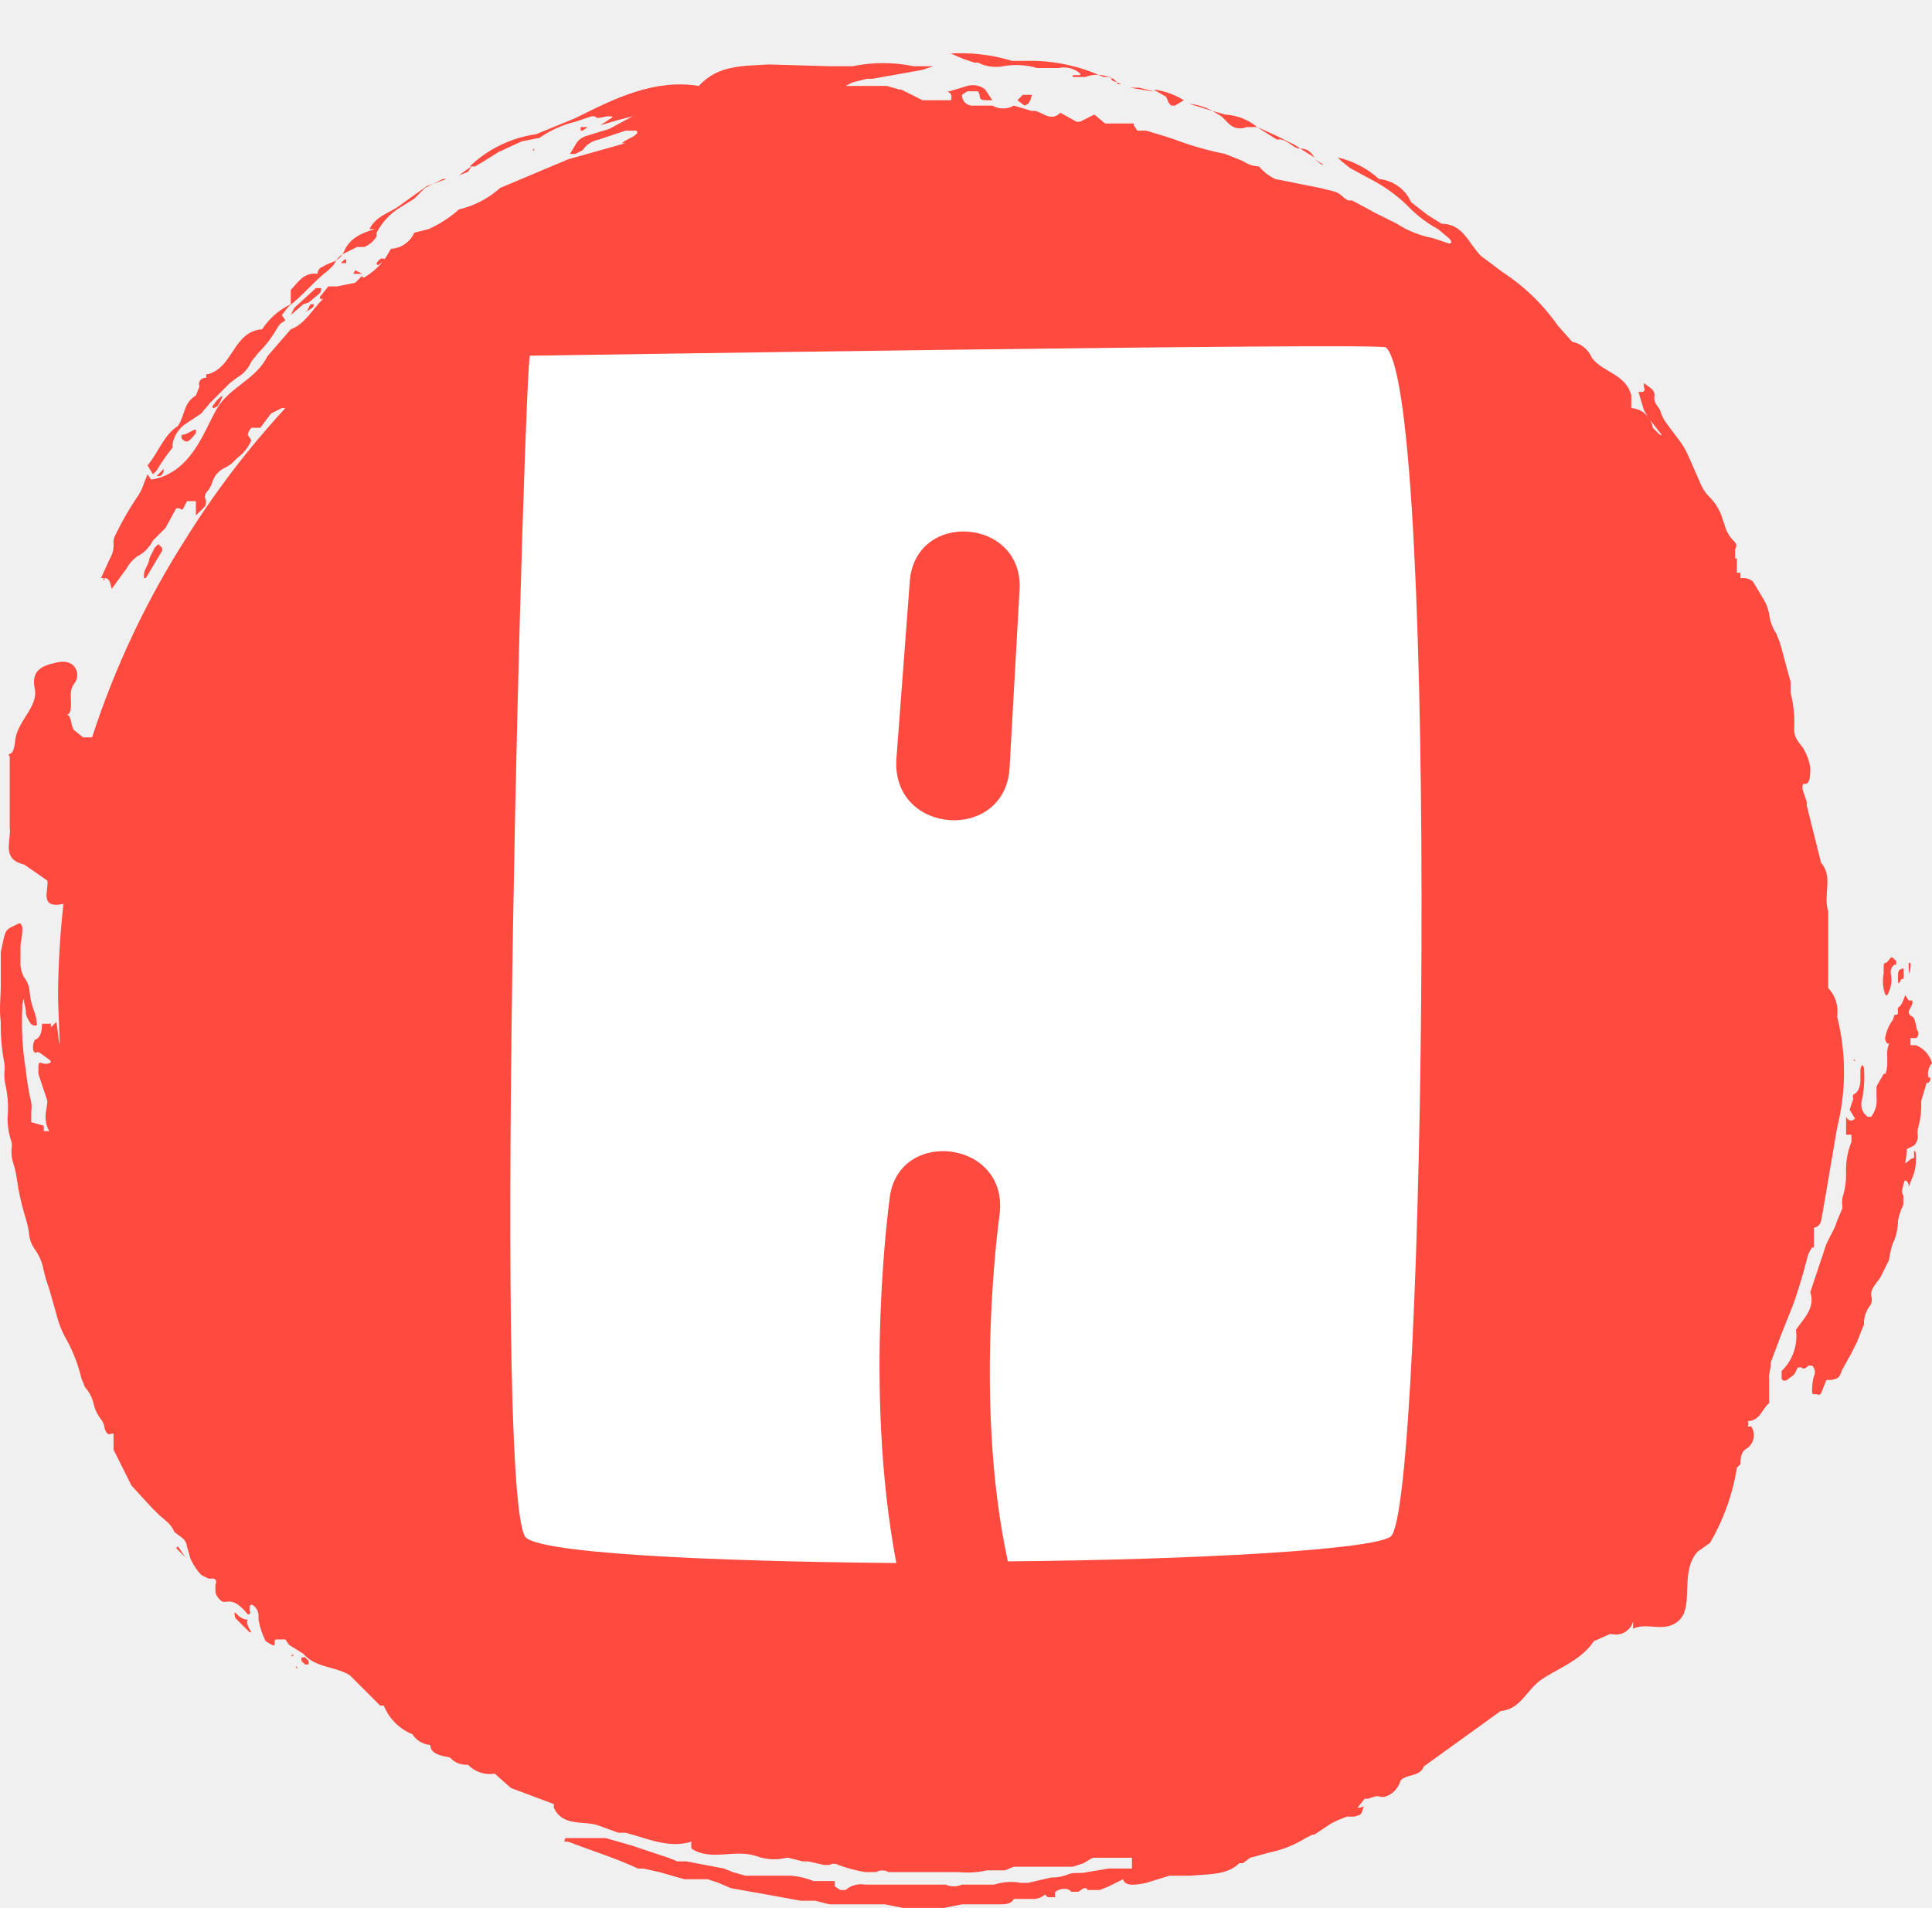
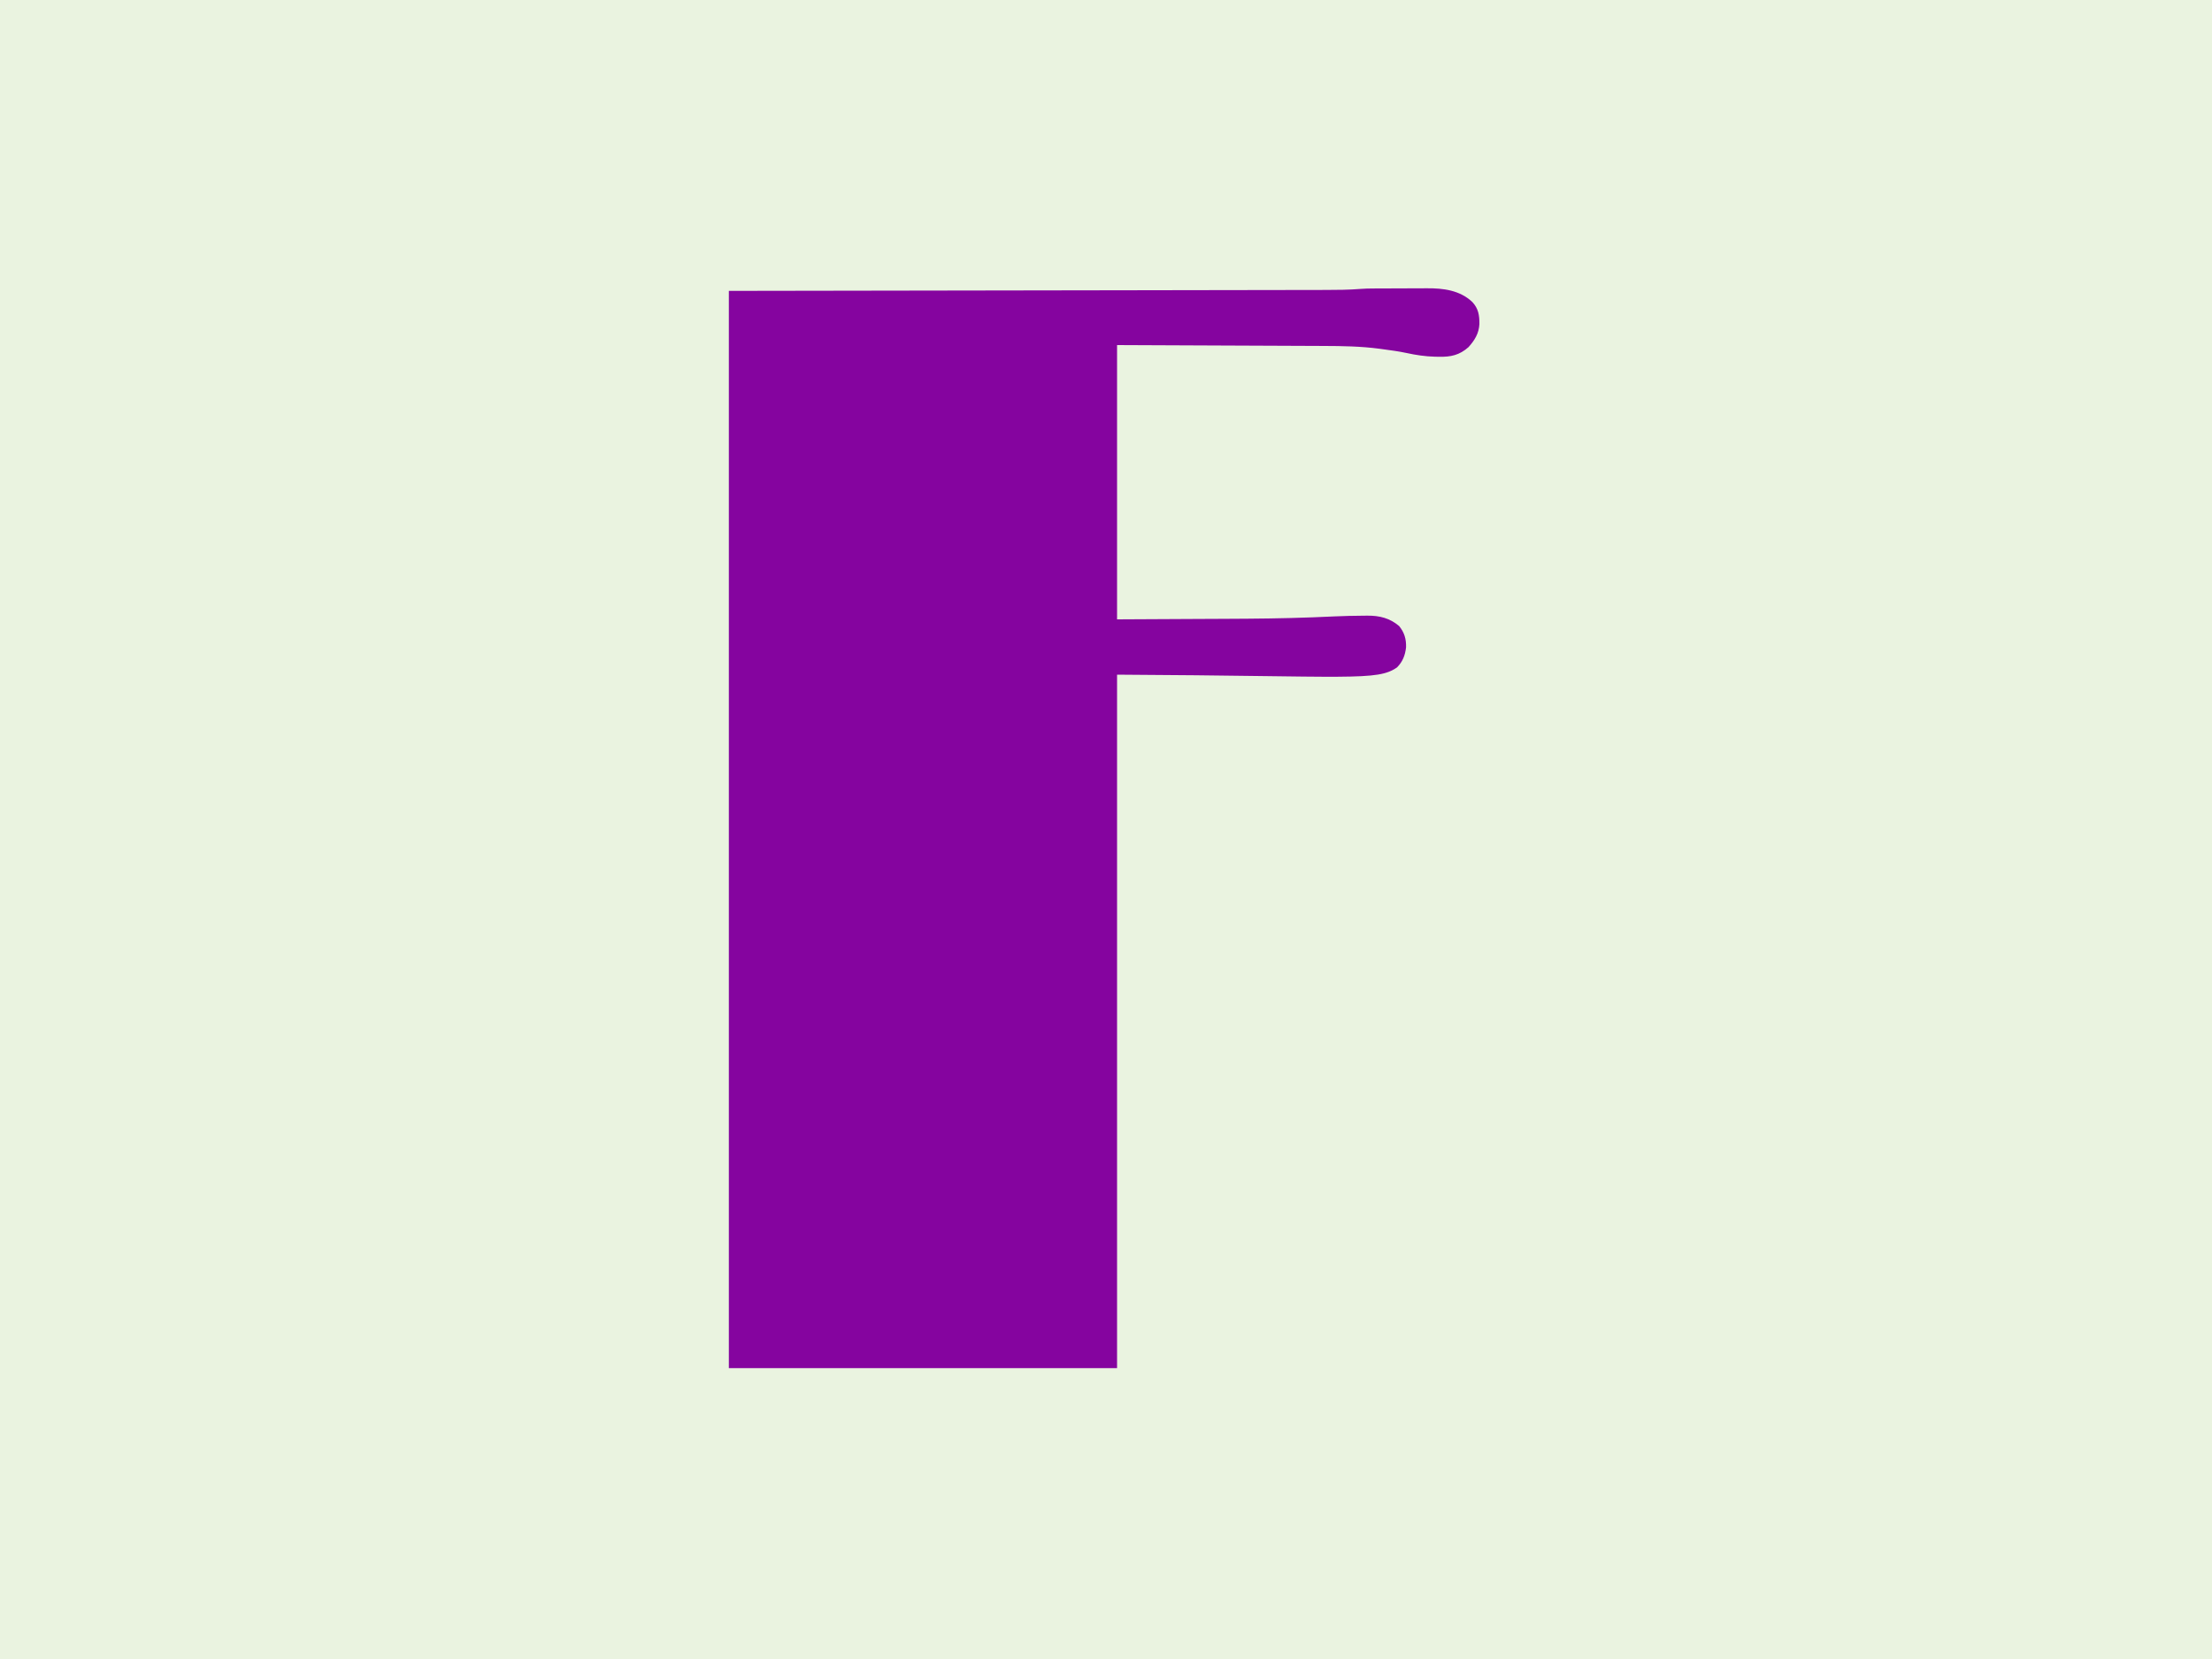
- <svg xmlns="http://www.w3.org/2000/svg" width="308.761" height="304.916" viewBox="0 0 106.008 104.687" class="css-1j8o68f" version="1.1" id="svg23">
-   <defs id="SvgjsDefs2684" />
-   <g id="SvgjsG2685" featurekey="rootContainer" transform="matrix(0.9820593,0,0,0.9820593,-0.05456052,0)" fill="#ff4a3f">
-     <g id="g17">
-       <path d="M19.8 15.3h.5l-.4-.2zm.5.1zm.8-.7c0 .1 0 .1.1.1l.4-.3c-.2-.1-.3-.1-.5.2zm.4-.2zm-4.1 2.3zm-.2.6l.3-.2c.1-.1.1-.2.1-.2h-.2l-.2.4c-.1-.1-.1 0 0 0zm2.2-2.9h-.1l-.2.2h.3zm-2.1 2.4l.6-.5c.1-.1.1-.2.1-.3h-.3l-1.2 1.1-.2.4.7-.6zm-1.1.8z" id="path3" />
-       <path d="M9.7 25v-.2a1.7 1.7 0 0 1 .7-1.1l.9-.6.5-.6.7-.7.4-.4.4-.3a1.9 1.9 0 0 0 .8-.9l.4-.5a5.9 5.9 0 0 0 1-1.3l.2-.3.3-.2-.2-.3.4-.5c.8-.6 1.4-1.4 2.2-2l.3-.3a1.4 1.4 0 0 1 .5-.6l.8-.4h.4a1.4 1.4 0 0 0 .7-.6V13a3.5 3.5 0 0 1 1.3-1.4l.8-.5.2-.2.4-.4 1-.5h.2l-1.1.4-1.4 1c-.6.5-1.4.6-1.8 1.4h.3c-.7.2-1.4.5-1.7 1.2s-.8.6-1.2.9a.4.4 0 0 0-.3.4c-.8-.1-1.1.5-1.5.9v.8a3.9 3.9 0 0 0-1.6 1.4c-1.6.1-1.6 2.1-3 2.5h-.1a.2.2 0 0 0 0 .2c-.3 0-.5.2-.4.5l-.2.5c-.7.4-.6 1.1-1 1.7-.8.5-1.1 1.5-1.7 2.2l.3.5.2-.2a11.6 11.6 0 0 1 .9-1.3zM53.9 3.3l.6.2h.2a2.2 2.2 0 0 0 1.4.2 4.1 4.1 0 0 1 1.9.1h1.2a1.4 1.4 0 0 1 1.2.3.1.1 0 0 1 0 .1H60a.1.1 0 0 0 0 .1h.7a1.8 1.8 0 0 1 1.3 0c.2 0 .1.1.2.2l.5.2h-.2c-.2-.4-.5-.4-.8-.4a9.7 9.7 0 0 0-4.3-.9h-.8A9.8 9.8 0 0 0 53 3h.2zm7.3 3.1zM50.3 4.7zm10.9 1.7h.2-.2zM19 14.7zm32.1-10zm17.6 2.2a.9.9 0 0 0 1 .2h.6a3.1 3.1 0 0 0-1.8-.7l-.7-.2.5.3zm-3.4-1.3c0 .1.1.2.2.3h.2l.5-.3a4.2 4.2 0 0 0-1.7-.6l.7.4zm7.4 2.7l.8.5c-.2-.3-.4-.5-.8-.5z" id="path5" />
-       <path d="M99 76.1l.6-1.6.6-1.5c.2-.5.6-1.8.8-2.6a1.7 1.7 0 0 1 .3-.7h.1v-1.1c.5-.1.4-.6.5-.9l.8-4.7a12.7 12.7 0 0 0 0-6.2 1.9 1.9 0 0 0-.5-1.6v-4.3c-.3-.9.3-1.9-.4-2.7L101 45a.4.4 0 0 0 0-.2l-.2-.6a.5.5 0 0 1 0-.4h.1c.3 0 .3-.5.3-.9a3 3 0 0 0-.4-1.1l-.3-.4a1.1 1.1 0 0 1-.2-.7 6.7 6.7 0 0 0-.2-2v-.6c-.2-.7-.4-1.5-.6-2.2l-.2-.5a2.5 2.5 0 0 1-.4-1.1 2.5 2.5 0 0 0-.3-.8l-.6-1a.8.8 0 0 0-.6-.2h-.1V32h-.2v-.8H97V31a.4.4 0 0 0 0-.1v-.2c.1-.2.1-.3-.1-.5a1.8 1.8 0 0 1-.4-.6l-.2-.6a2.9 2.9 0 0 0-.7-1.2 2.2 2.2 0 0 1-.5-.7l-.7-1.6a4.3 4.3 0 0 0-.6-1l-.6-.8a2.4 2.4 0 0 1-.4-.8l-.2-.3a.6.6 0 0 1-.1-.5.5.5 0 0 0-.2-.4l-.4-.3v.2c.1.2 0 .3-.1.3h-.2l.3 1 .3.5.7.9h-.1l-.2-.2-.2-.2a1.3 1.3 0 0 0-1.2-1.1v-.7c-.3-1.2-1.6-1.3-2.2-2.1a1.5 1.5 0 0 0-1.1-.9l-.8-.9a11.3 11.3 0 0 0-3.1-3l-.8-.6-.4-.3c-.7-.7-1-1.8-2.2-1.8l-.8-.5-.9-.7a2.2 2.2 0 0 0-1.8-1.3 5.1 5.1 0 0 0-2.3-1.2l.2.2.5.4 1.3.7a8.5 8.5 0 0 1 2.1 1.6 6.8 6.8 0 0 0 1.5 1.1l.6.5c.1.1.2.2.1.3H81l-.9-.3a5.6 5.6 0 0 1-2-.8l-1.2-.6-1.3-.7h-.2c-.3-.1-.4-.4-.8-.5l-.8-.2-2.5-.5a2.6 2.6 0 0 1-.9-.7 1.7 1.7 0 0 1-.9-.3l-1-.4a18.1 18.1 0 0 1-2.8-.8l-.6-.2-1-.3h-.5l-.2-.3v-.1h-1.6l-.6-.5-.4.2-.4.2h-.2l-.9-.5c-.6.6-1.1-.2-1.6-.1l-1-.3a1.2 1.2 0 0 1-1.2 0h-1.2a.6.6 0 0 1-.5-.6l.3-.2h.6a.7.7 0 0 1 .1.3c0 .2.2.2.5.2h.2l-.4-.6a1.1 1.1 0 0 0-1-.2l-1 .3H53c.3.2.2.3.2.5h-1.6l-.4-.2-.8-.4h-.1l-.7-.2h-2.3l.4-.2.8-.2h.3l1.7-.3 1.1-.2.6-.2h-1.1a8.4 8.4 0 0 0-3.4 0h-1.3L43 3.6c-1.4.1-2.8 0-3.9 1.2-2.5-.4-4.7.7-6.9 1.8l-2.2.9a6.7 6.7 0 0 0-3.7 1.8h.3l.5-.3.8-.5 1.3-.6 1-.2a6 6 0 0 1 2-.9l.9-.3h.2c.1.2.5 0 .7 0h.2c.1 0 .1.1 0 .1l-.6.4 1-.3.8-.2-1.3.7-1.3.4a1 1 0 0 0-.6.5l-.3.5h.3l.4-.2a1.4 1.4 0 0 1 .9-.6l1.5-.5h.5a.1.1 0 0 1 .1.2c-.2.2-.6.3-.8.5h.2l-3.2.9-3.8 1.6a5.2 5.2 0 0 1-2.3 1.2 6.6 6.6 0 0 1-1.7 1.1l-.8.2a1.5 1.5 0 0 1-1.3.9l-.3.5a3.7 3.7 0 0 1-1.2 1.1h-.1v-.1l-.2.2-.2.2-1 .2h-.5l-.4.5c-.1.1-.1.2 0 .2h.1c-.6.6-1 1.4-1.8 1.7L15 19.9c-.6 1.2-1.8 1.6-2.6 2.6s-1.4 3.9-3.9 4.3l-.2-.3-.2.5a2.7 2.7 0 0 1-.4.8 16.9 16.9 0 0 0-1.2 2.1.8.8 0 0 0-.1.5 1.4 1.4 0 0 1-.2.8l-.5 1.1h.2c.3 0 .3.3.4.6l.8-1.1a2.2 2.2 0 0 1 .6-.7 2 2 0 0 0 .9-.9l.3-.3.4-.4.6-1.1h.2c.1.1.1.1.2 0l.2-.4h.5v.8l.5-.5a.5.5 0 0 0 0-.5.4.4 0 0 1 .1-.3 1.5 1.5 0 0 0 .3-.5 1.3 1.3 0 0 1 .8-.9l.3-.2.3-.3a2.4 2.4 0 0 0 .8-1l-.2-.3c0-.1.1-.3.2-.4h.5l.6-.8.6-.3h.2a48.8 48.8 0 0 0-5.5 7.2h-.1.1a48.4 48.4 0 0 0-5.3 11.2h-.5l-.5-.4c-.2-.2-.1-.7-.4-.9h.1c.3-.5-.1-1.2.3-1.7s.1-1.4-.9-1.2-1.5.5-1.3 1.5-1 1.8-1.1 2.9-.5.5-.3.9v3.9c.1.8-.5 1.8.8 2.1l1.3.9c.1.5-.5 1.6.9 1.3a49.2 49.2 0 0 0-.3 5c0 1.1.1 2.2.1 3.3v-.4c-.1-.4-.1-.8-.2-1.3l-.3.3v-.2h-.5c0 .5-.1.8-.4.9a.9.9 0 0 0-.1.5c0 .1.1.3.2.2s.4.2.7.4-.2.3-.4.2-.2.1-.2.3v.3l.5 1.5c0 .3-.1.6-.1.9a1.7 1.7 0 0 0 .2.8h-.3v-.3l-.7-.2v-.6a1.5 1.5 0 0 0 0-.5 14.6 14.6 0 0 1-.3-1.8 16.6 16.6 0 0 1-.2-3.5.9.9 0 0 1 .1-.5v.2a2.9 2.9 0 0 1 .1.5.8.8 0 0 0 .1.4c.1.2.2.4.4.4s.1-.1.1-.2a2.1 2.1 0 0 0-.1-.5 4.2 4.2 0 0 1-.3-1.3 1.5 1.5 0 0 0-.3-.7 1.6 1.6 0 0 1-.2-.9v-.8c0-.3.1-.6.1-.9a.5.5 0 0 0-.1-.4h-.1c-.8.4-.7.2-1 1.6V55c0 .7-.1 1.4 0 2.1a10.8 10.8 0 0 0 .2 2.3 1.8 1.8 0 0 1 0 .5 3.1 3.1 0 0 0 .1.9 5.9 5.9 0 0 1 .1 1.3 3.9 3.9 0 0 0 .2 1.7 1.2 1.2 0 0 1 0 .4 2.1 2.1 0 0 0 .1.8 4.9 4.9 0 0 1 .2.9 14 14 0 0 0 .5 2.2 5 5 0 0 1 .2 1 1.7 1.7 0 0 0 .3.7 2.9 2.9 0 0 1 .5 1.2 8.5 8.5 0 0 0 .3 1l.4 1.4a5.4 5.4 0 0 0 .6 1.5 8.5 8.5 0 0 1 .8 2.1l.2.5a2.1 2.1 0 0 1 .5 1 2.1 2.1 0 0 0 .4.8 1 1 0 0 1 .2.5c.1.3.2.4.4.3h.1v.9l.5 1 .5 1 1.1 1.2.4.4c.3.3.7.5.9 1l.4.3a.7.7 0 0 1 .3.5l.2.7a3.3 3.3 0 0 0 .6.9l.4.2h.3a.2.2 0 0 1 .1.3 2.5 2.5 0 0 0 0 .5.9.9 0 0 0 .4.5h.2c.4-.1.8.2 1.2.7h.1c0-.1.1-.1 0-.2v-.2c0-.1.1-.2.2-.1a.7.7 0 0 1 .3.6v.2a4.3 4.3 0 0 0 .4 1.2c.5.3.5.3.5.1s0-.2.2-.2h.4l.2.3.8.5c.7.8 1.8.7 2.6 1.2l1.7 1.7h.2a2.9 2.9 0 0 0 1.6 1.6 1.3 1.3 0 0 0 1 .6c0 .5.6.6 1.1.7a1.2 1.2 0 0 0 .8.4h.2a1.7 1.7 0 0 0 1.5.5l.9.8 2.4.9v.2c.5 1.1 1.7.7 2.5 1l1.1.4h.4c1.2.3 2.4.9 3.7.5a.7.7 0 0 0 0 .4c1.1.7 2.4 0 3.6.4a2.9 2.9 0 0 0 1.7.1h.1l.8.2h.3l.9.2h.3a.5.5 0 0 1 .5 0 7.9 7.9 0 0 0 1.5.4h.6a.7.7 0 0 1 .7 0h3.9a5 5 0 0 0 1.6-.1h1l.5-.2H60l.6-.2.5-.3h2.2v.6H62l-1.2.2c-.4.1-.7 0-1 .1a2.4 2.4 0 0 1-1 .2l-1.3.3h-.4a3.1 3.1 0 0 0-1.5.1h-1.8a1.1 1.1 0 0 1-.9 0h-4.5a1.3 1.3 0 0 0-1.1.3H47l-.3-.2v-.3h-1.2a4.1 4.1 0 0 0-1.3-.3h-2.5l-.7-.2-.5-.2-2.1-.4h-.5l-.5-.2-2.1-.7-1.4-.4h-2.2c-.1 0-.1.1-.1.2h.2c1.3.5 2.6.9 3.9 1.5h.3l.9.2 1.4.4h1.3l.6.2.7.3 1.7.3 1.1.2 1.1.2h.8l.8.2h3.1l1 .2h2.3l1-.2H56c.4 0 .6-.1.7-.3h1a1 1 0 0 0 .8-.3c-.1.1 0 .1.1.2h.4v-.2c0-.1 0-.1.2-.2s.6-.1.7.1h.4l.3-.2c.2 0 .2 0 .2.1h.7l.5-.2.8-.4c.1.3.4.4 1.3.2l1.3-.4h1.2c.9-.1 2 0 2.7-.7h.2l.4-.3 1.1-.3a6.1 6.1 0 0 0 2-.8l.4-.2h.1l.9-.6.4-.2.5-.2h.4c.4-.1.4-.1.5-.4s0-.1-.2-.1h-.1l.4-.5h.2c.3-.1.5-.2.7-.1h.2a1.3 1.3 0 0 0 .9-.9c.3-.4 1.1-.2 1.3-.8l4.3-3.1c1.1-.1 1.4-1.1 2.2-1.7s2.3-1.1 3-2.2l.9-.4h.1a1 1 0 0 0 1.2-.7v.4c.8-.4 1.8.3 2.6-.5s0-2.7 1-3.8l.7-.5a12.1 12.1 0 0 0 1.5-4.2l.2-.2c0-.3 0-.7.4-.9a.9.9 0 0 0 .2-1.2h-.2a.3.3 0 0 0 0-.3c.7 0 .8-.7 1.2-1V77a.5.5 0 0 1 0-.2 3.8 3.8 0 0 0 .1-.7zM5.9 32.2z" id="path7" />
-       <path d="M26.4 9.3l-.3.2-.4.3.5-.2zm6.1-2h.1l.3-.2h-.4zm-2.6 1l-.1.1h.1v-.1zm-1.5 1.4zm1.3-.2zm-6.3 3.1zM9.2 26.2l-.4.4H9a.4.4 0 0 0 .2-.4zm3-3.5a2.1 2.1 0 0 0 .3-.6 1.5 1.5 0 0 0-.5.5c-.1.1-.1.2 0 .2zM11 24.2V24c-.2 0-.5.3-.8.3v.2c.3.3.4.2.8-.3zm3 66.2zM73.9 9.2h.1l-.5-.3zm-2.5-1.4c.5-.1.8.4 1.2.5h.1l-.3-.2-1-.5-1.1-.5.3.2zM52.8 3.1zm11.7 2h-.1l-1.2-.2h.5zm2 .7l1.3.4a3.3 3.3 0 0 0-1.3-.4zm-9 0a1 1 0 0 0 .2-.5h-.5l-.3.3.4.3zm9 1.6zM49.9 4.2zm2.9.7zM48.5 4zm13.8 2.1a.5.5 0 0 0 0 .1zm44.8 52.3h-.3V58h.3c.1 0 .2-.3.1-.4s-.1-.7-.3-.8a.3.3 0 0 1-.2-.3l.2-.4a.4.4 0 0 0 0-.2h-.2l-.2-.3c-.1.3-.2.6-.4.7a.5.5 0 0 0 0 .2c0 .1 0 .2-.1.2h-.1a1.1 1.1 0 0 1-.1.3 2.3 2.3 0 0 0-.4.9.4.4 0 0 0 .1.4h.1a1.7 1.7 0 0 0-.1.8v.4a1.8 1.8 0 0 1-.1.5h-.1l-.4.7v.6a1.5 1.5 0 0 1-.3 1.1h-.2l-.2-.2a.9.9 0 0 1-.1-.8 6.5 6.5 0 0 0 .1-1.7c0-.1-.1-.2-.1-.2a.5.5 0 0 0-.1.3v.6c0 .2-.1.6-.3.7s-.1.2-.1.3l-.2.6.3.5c-.2.2-.4.1-.5-.1v1h.3v.4a4.2 4.2 0 0 0-.3 1.4 3.3 3.3 0 0 0 0 .4 4 4 0 0 1-.2 1.3 2 2 0 0 0 0 .6l-.3.7a3.2 3.2 0 0 1-.3.7l-.3.6-.9 2.7c.3.9-.4 1.5-.8 2.1a2.7 2.7 0 0 1-.8 2.3v.4c0 .1.1.2.3.1l.4-.3.2-.4h.2c.1.1.2.1.4-.1h.2a.5.5 0 0 1 .1.6 2.9 2.9 0 0 0-.1.8c0 .1 0 .2.1.2h.2c.1.1.2 0 .3-.3l.2-.5h.3c.4-.1.4-.1.6-.6l.5-.9.3-.6.4-1a1.6 1.6 0 0 1 .3-1 .6.6 0 0 0 .1-.6c0-.2 0-.3.2-.6l.3-.4.5-1a4.7 4.7 0 0 1 .2-.9 3 3 0 0 0 .3-1.3 3.8 3.8 0 0 1 .3-.9v-.5c-.1-.2-.1-.2 0-.6s.1-.2.2-.2a.4.4 0 0 1 .1.3l.2-.5a2.3 2.3 0 0 0 .2-.9v-.3c0-.1 0-.3-.1-.3v.4c-.2 0-.3.2-.5.3a6.4 6.4 0 0 0 .1-.8l.4-.2a.7.7 0 0 0 .2-.6 1.4 1.4 0 0 1 0-.3 4.8 4.8 0 0 0 .2-1.4v-.2l.3-1h.1a.3.3 0 0 0 .1-.3h-.1a.9.9 0 0 1 .2-.8 1.5 1.5 0 0 0-.9-1zm-1.2 7.8zm-.2-9.9zm0 0zM9.1 30.8a.3.3 0 0 0 0-.2l-.2-.2-.2.2-.3.6c0 .3-.3.6-.3.9v.2h.1zm96.3 24.8h.1a1.7 1.7 0 0 0 .2-1.2.5.5 0 0 1 .2-.5h.1v-.2l-.2-.2h-.1c-.1.1-.2.3-.3.3s-.1.1-.1.3v.3a2.2 2.2 0 0 0 .1 1.2zM13.2 90.1c-.1 0 0 .2 0 .3l.8.8h.1c-.2-.3-.3-.6-.2-.7a.9.9 0 0 1-.5-.2zm.8.3zm92.3-35.7h.1a2 2 0 0 0 0-.6c-.3.1-.3.1-.3.6s.1.1.2 0z" id="path9" />
-       <path d="M106.7 62a.6.6 0 0 0 .1-.5c0-.1-.1-.2-.1-.1h-.2v.2c0 .4.1.5.2.4zm.1-8.2h-.1v.6a1 1 0 0 0 .1-.6zM17.1 92.6h-.2v.2l.2.2h.2v-.2zm86.6-33.3c0-.1 0-.1-.1-.1zM9.9 86.5l.5.5-.4-.6z" id="path11" />
-       <circle cx="10.5" cy="87.1" transform="rotate(-24.8 10.4 87.159)" id="circle13" />
-       <path d="M9.7 30.1h-.1v.2-.2h.1zm83.2-6.6l-.2-.3h-.1zm-14.7 77.1zM5.9 32.2zm-.1.2a.3.3 0 0 0 .1-.2v.2zm1.9-4.9zM61.5 2.4zm42.8 58.2v.1-.1zM16.4 92.5h-.1c.1.1.2 0 .1-.1zm.2.7h.1l-.1-.1v.1zm73.9-71.3zm15.2 34.4zM14.6 91.7zm92.1-37zm-.8 11.4zM34.6 0z" id="path15" />
-     </g>
-   </g>
-   <g id="SvgjsG2686" featurekey="nameFeature-0" transform="matrix(2.284354,0,0,2.284354,27.98006,-5.60952)" fill="#ffffff">
-     <path d="M9.6 16.48 l-0.32 4.24 c-0.08 1.8 2.6 1.96 2.72 0.2 l0.24 -4.28 c0.12 -1.76 -2.56 -1.96 -2.64 -0.16 z M0.48 11 l0 0 c0.04 0 20.48 -0.32 20.56 -0.2 c1.28 1.12 0.96 27.8 0.12 28.56 c-0.4 0.32 -4.64 0.56 -9.2 0.6 c-0.84 -3.84 -0.2 -8.32 -0.2 -8.32 c0.24 -1.8 -2.44 -2.12 -2.64 -0.4 c0 0.04 -0.64 4.52 0.16 8.76 c-4.56 -0.04 -8.68 -0.24 -8.92 -0.64 c-0.8 -1.44 0 -28.28 0.12 -28.36 z" id="path20" />
-   </g>
+ <svg xmlns="http://www.w3.org/2000/svg" version="1.1" width="2000" height="1500">
+   <path d="M0 0 C660 0 1320 0 2000 0 C2000 495 2000 990 2000 1500 C1340 1500 680 1500 0 1500 C0 1005 0 510 0 0 Z " fill="#EAF3E0" transform="translate(0,0)" />
+   <path d="M0 0 C0.675 -0.005 1.351 -0.01 2.047 -0.015 C4.213 -0.029 6.378 -0.036 8.544 -0.042 C9.299 -0.045 10.053 -0.048 10.831 -0.051 C14.813 -0.065 18.795 -0.075 22.777 -0.079 C26.848 -0.085 30.919 -0.109 34.99 -0.137 C38.163 -0.156 41.337 -0.161 44.511 -0.162 C46.011 -0.165 47.511 -0.173 49.011 -0.187 C63.915 -0.309 79.011 1.584 90.24 12.274 C95.704 18.232 96.632 24.125 96.582 32.084 C96.176 40.581 92.334 46.808 86.72 53.036 C78.632 60.218 70.782 61.977 60.157 61.724 C58.967 61.708 57.776 61.693 56.549 61.678 C47.638 61.456 39.301 60.209 30.618 58.313 C23.726 56.836 16.766 55.908 9.782 54.974 C8.584 54.807 7.385 54.64 6.15 54.469 C-10.572 52.259 -27.324 52.007 -44.167 51.956 C-46.252 51.946 -48.337 51.936 -50.421 51.925 C-55.948 51.899 -61.475 51.877 -67.002 51.857 C-72.209 51.837 -77.416 51.813 -82.624 51.788 C-97.801 51.72 -112.978 51.66 -128.155 51.599 C-162.104 51.454 -196.053 51.31 -231.03 51.161 C-231.03 133.001 -231.03 214.841 -231.03 299.161 C-206.651 299.037 -182.273 298.914 -157.155 298.786 C-149.57 298.752 -141.986 298.718 -134.171 298.683 C-127.981 298.65 -121.791 298.616 -115.6 298.575 C-114.791 298.57 -113.983 298.565 -113.149 298.559 C-86.872 298.385 -60.659 297.771 -34.41 296.482 C-25.786 296.073 -17.162 295.927 -8.53 295.849 C-7.222 295.836 -5.914 295.824 -4.567 295.811 C6.4 295.767 15.462 298.01 23.97 305.161 C28.773 311.072 30.486 316.92 30.271 324.446 C29.479 331.595 27.212 337.462 22.095 342.599 C3.88 355.26 -19.02 350.251 -231.03 349.161 C-231.03 556.071 -231.03 762.981 -231.03 976.161 C-346.86 976.161 -462.69 976.161 -582.03 976.161 C-582.03 654.741 -582.03 333.321 -582.03 2.161 C-303.468 1.724 -303.468 1.724 -215.446 1.593 C-189.453 1.55 -189.453 1.55 -163.461 1.505 C-151.102 1.484 -138.743 1.466 -126.385 1.45 C-113.776 1.433 -101.168 1.413 -88.559 1.389 C-81.719 1.376 -74.878 1.365 -68.038 1.358 C-61.848 1.351 -55.659 1.34 -49.47 1.326 C-47.236 1.322 -45.002 1.319 -42.768 1.318 C-32.124 1.313 -21.548 1.229 -10.933 0.388 C-7.278 0.102 -3.666 0.021 0 0 Z " fill="#85049F" transform="translate(1241.03,260.8389)" />
</svg>
